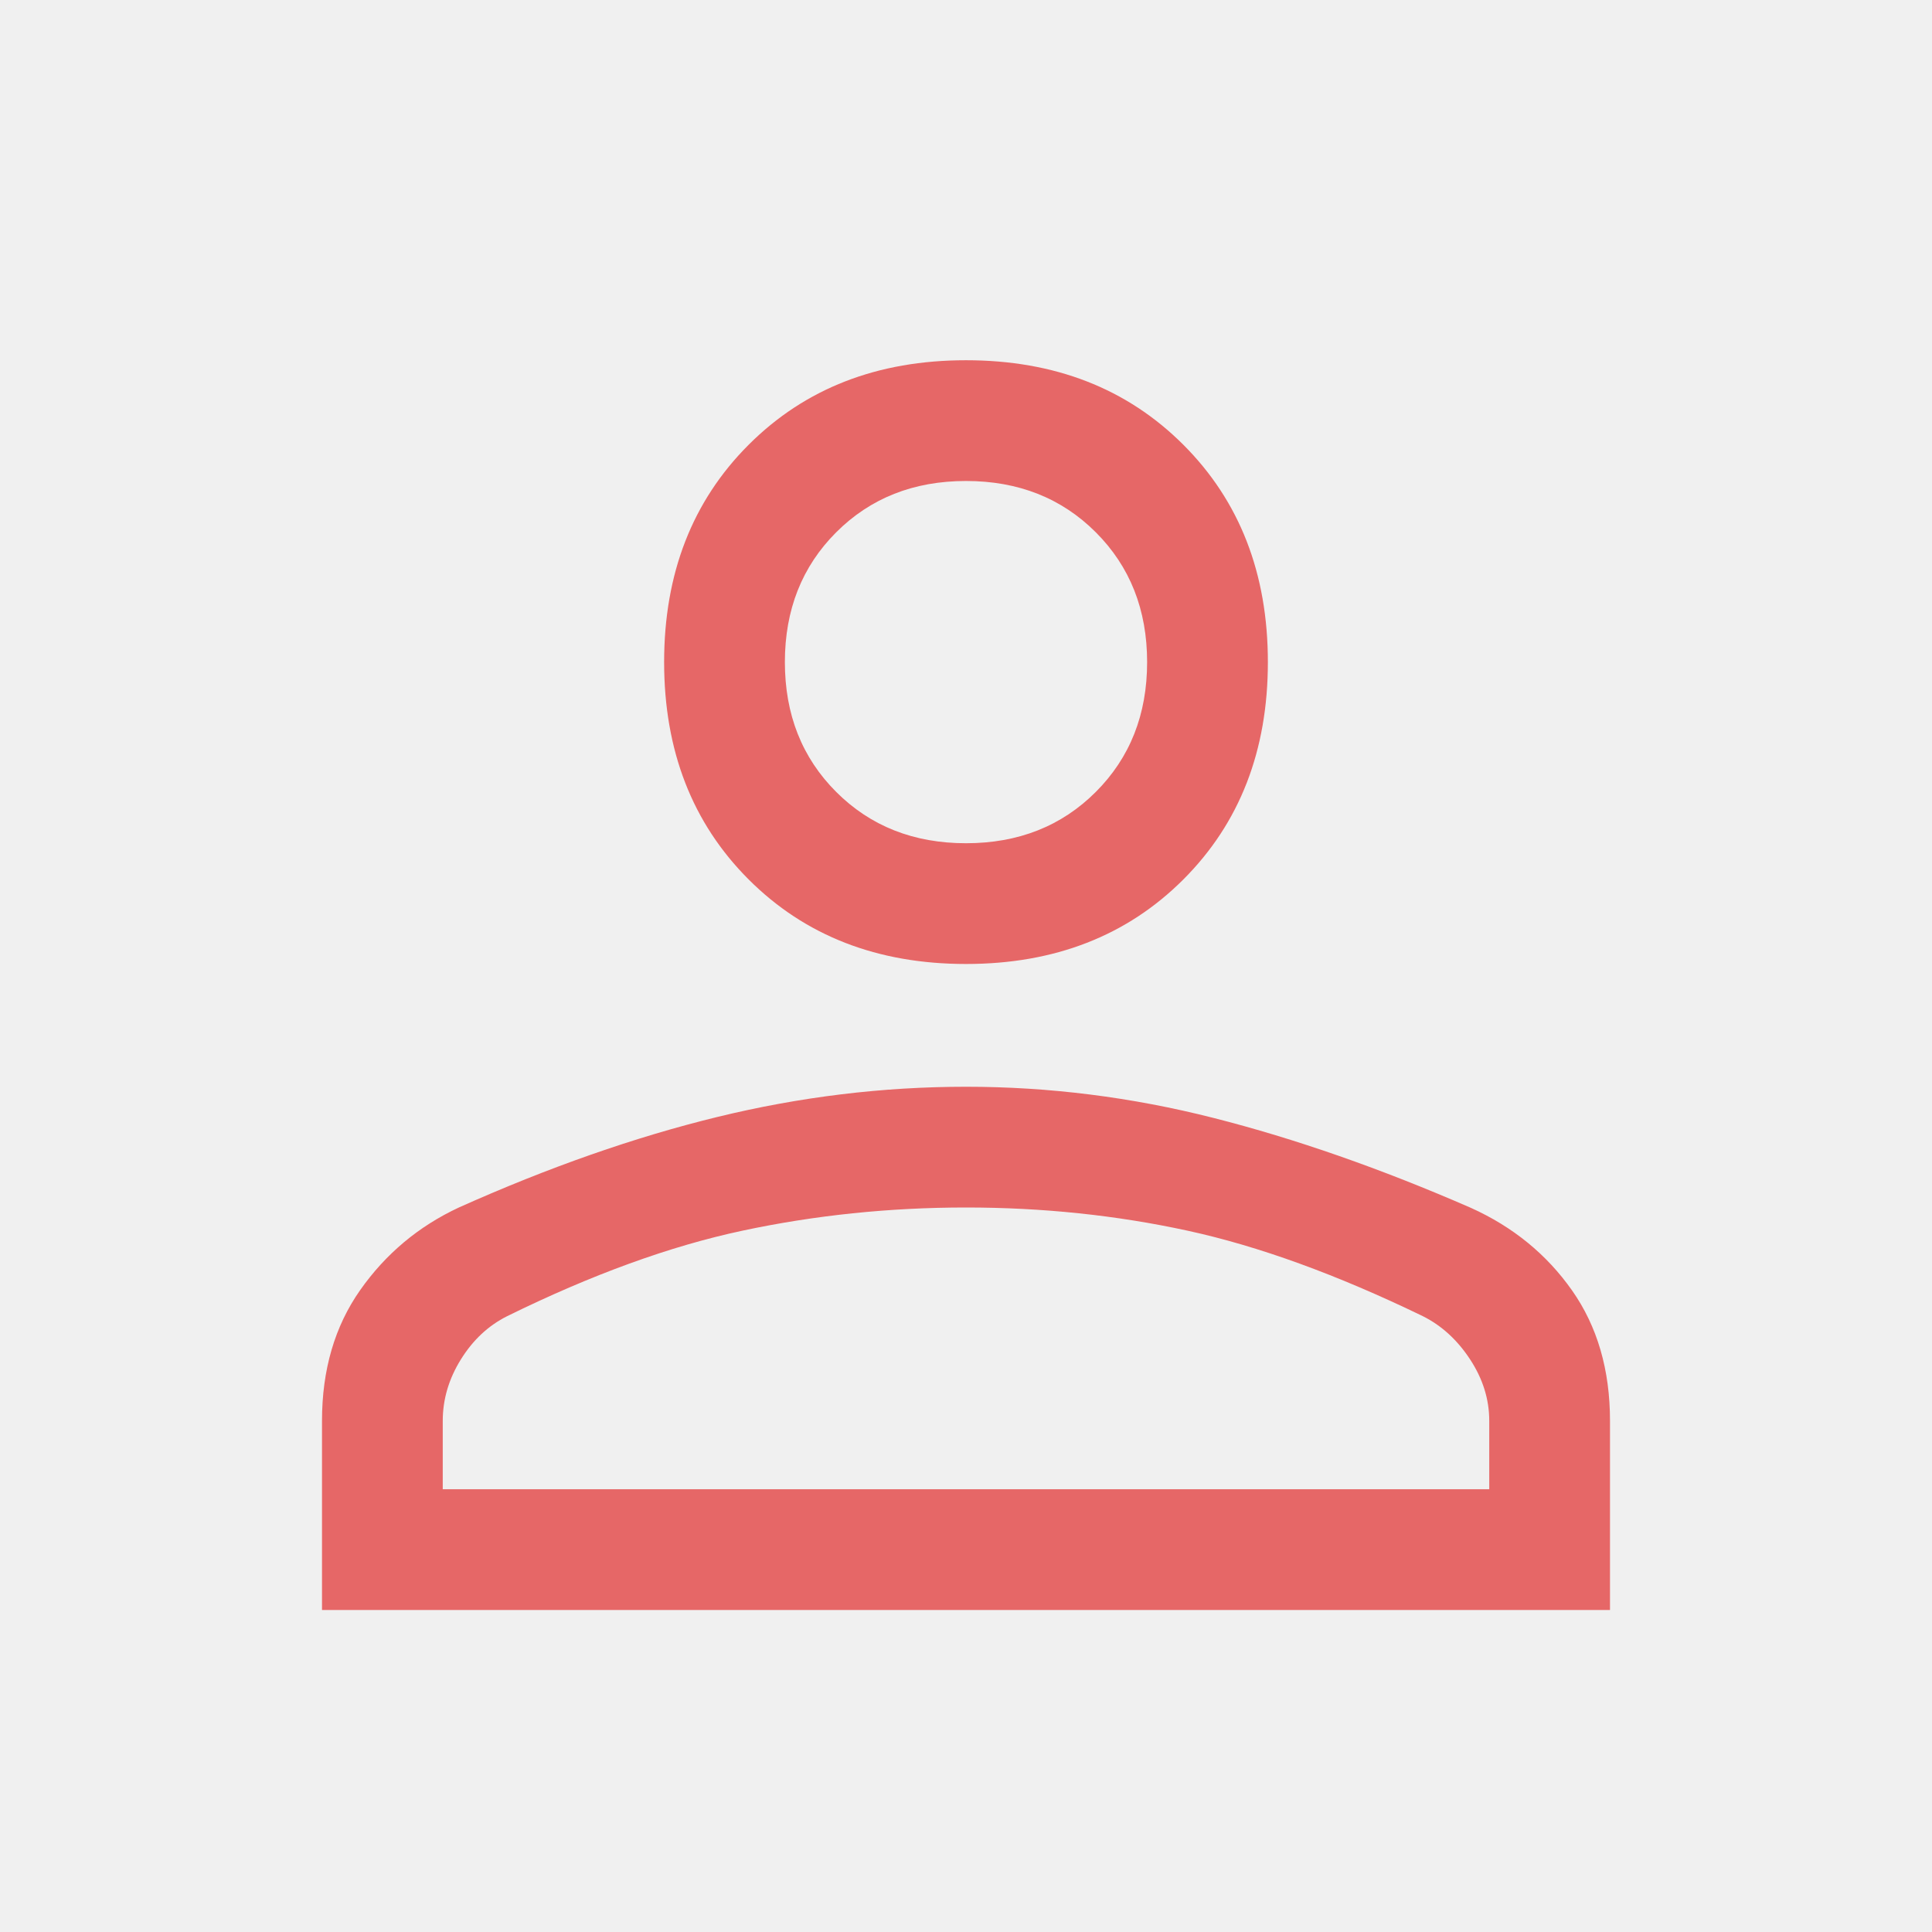
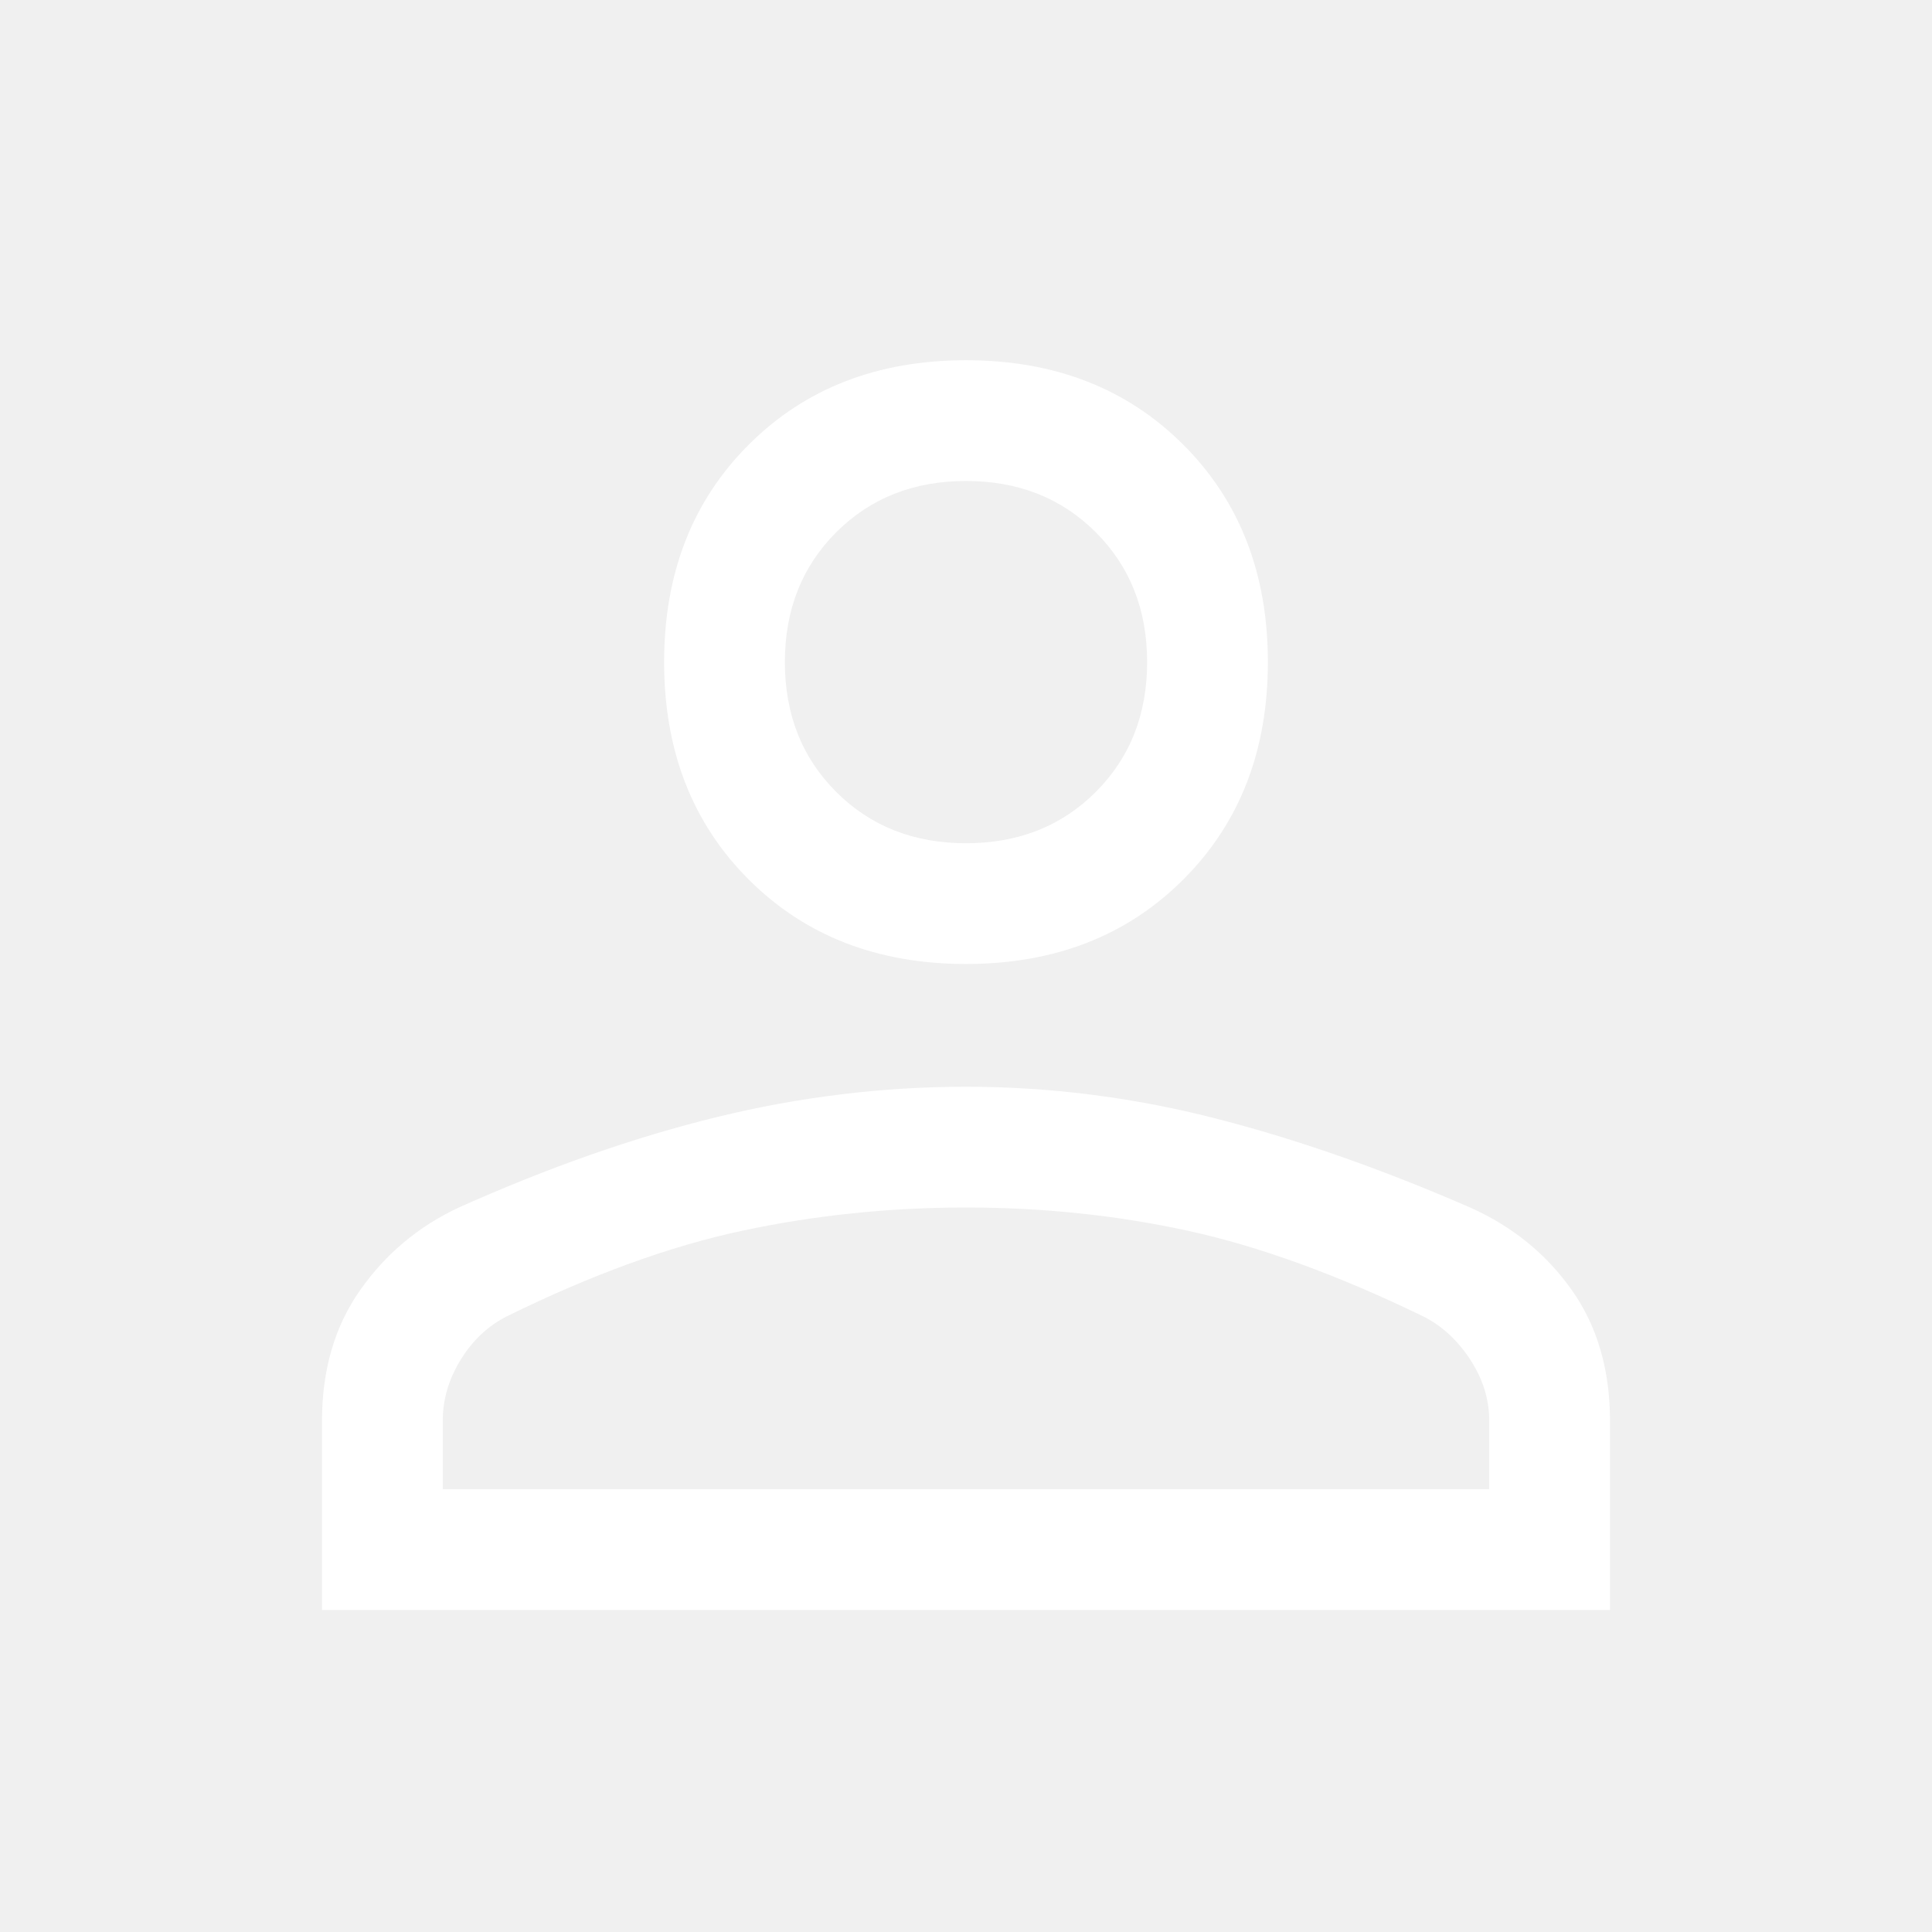
<svg xmlns="http://www.w3.org/2000/svg" height="48" viewBox="0 -960 960 960" width="48">
-   <path d="M480-481q-66 0-108-42t-42-108q0-66 42-108t108-42q66 0 108 42t42 108q0 66-42 108t-108 42ZM160-160v-94q0-38 19-65t49-41q67-30 128.5-45T480-420q62 0 123 15.5t127.921 44.694q31.301 14.126 50.19 40.966Q800-292 800-254v94H160Zm60-60h520v-34q0-16-9.5-30.5T707-306q-64-31-117-42.5T480-360q-57 0-111 11.5T252-306q-14 7-23 21.5t-9 30.5v34Zm260-321q39 0 64.5-25.5T570-631q0-39-25.5-64.5T480-721q-39 0-64.5 25.5T390-631q0 39 25.5 64.5T480-541Zm0-90Zm0 411Z" fill="#e66767" />
+   <path d="M480-481q-66 0-108-42t-42-108q0-66 42-108t108-42q66 0 108 42t42 108q0 66-42 108t-108 42ZM160-160v-94q0-38 19-65t49-41q67-30 128.5-45T480-420q62 0 123 15.5t127.921 44.694q31.301 14.126 50.19 40.966Q800-292 800-254v94H160Zm60-60h520v-34q0-16-9.5-30.5T707-306q-64-31-117-42.5T480-360q-57 0-111 11.5T252-306q-14 7-23 21.5t-9 30.5v34Zm260-321q39 0 64.5-25.5T570-631q0-39-25.5-64.5T480-721q-39 0-64.5 25.5T390-631q0 39 25.5 64.5T480-541Zm0-90Zm0 411Z" fill="#fff" />
</svg>
